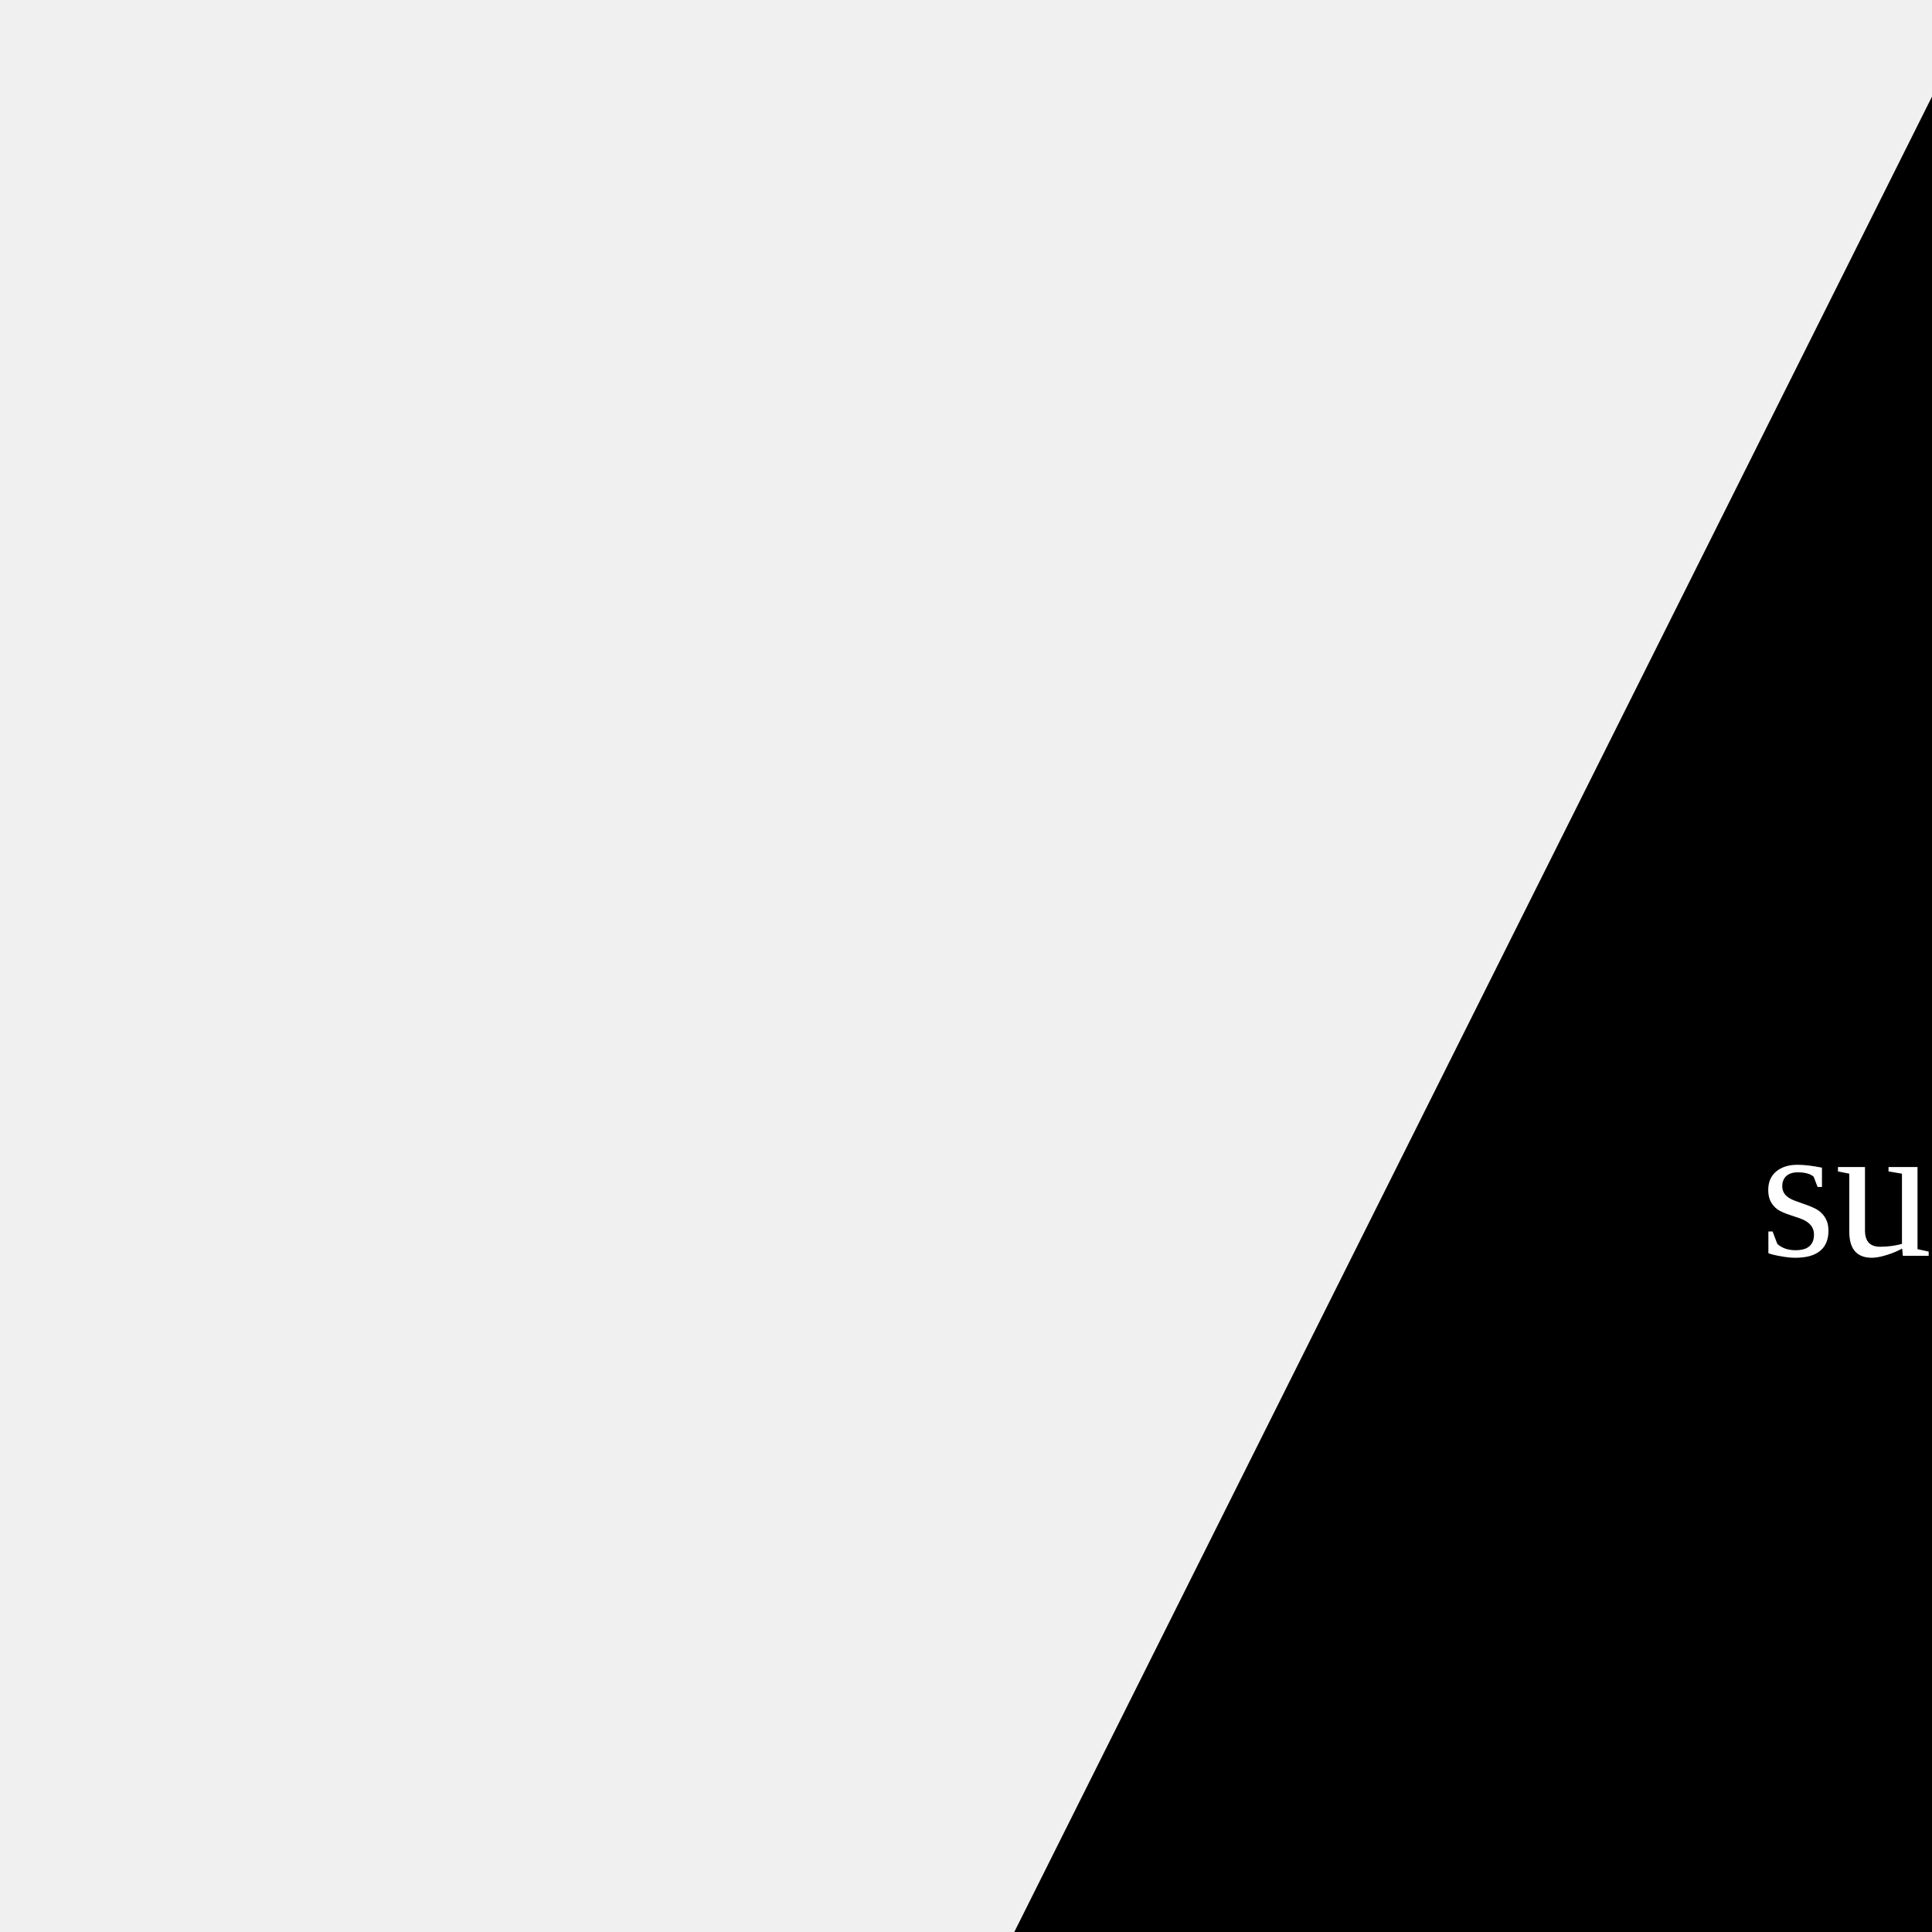
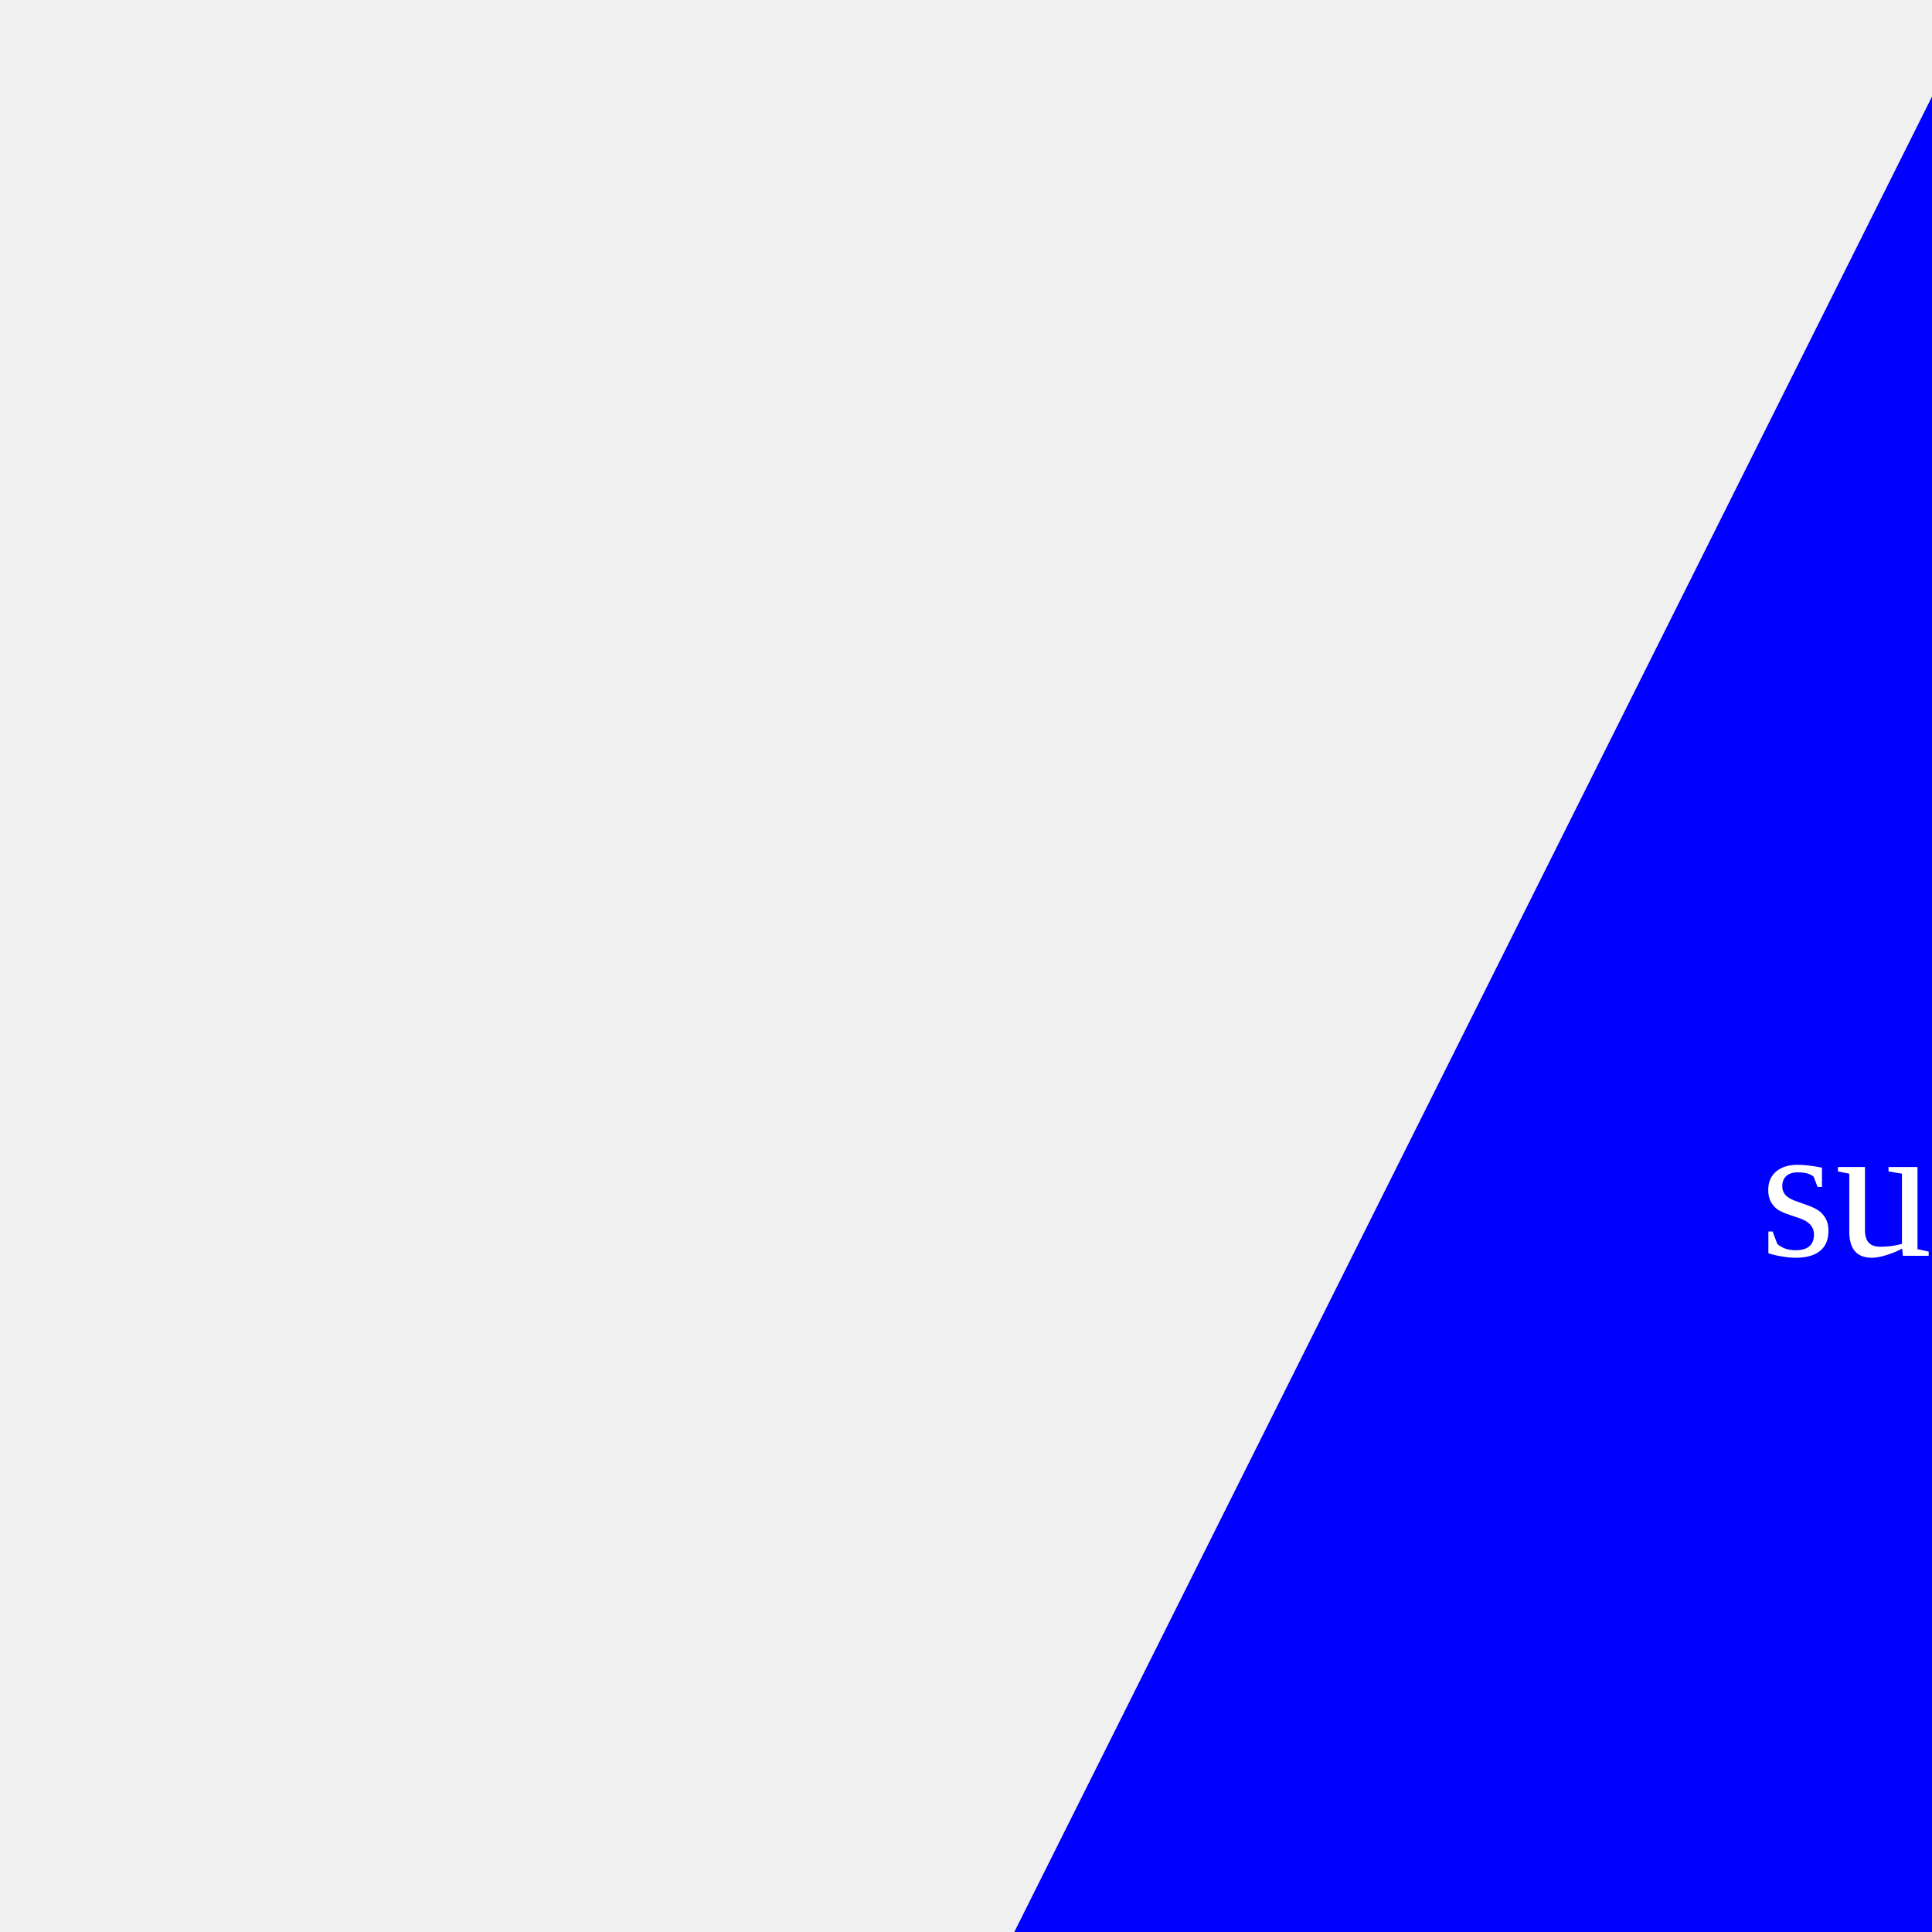
<svg xmlns="http://www.w3.org/2000/svg" version="1.1" width="300 px" height="200 px">
-   <polygon points="200,10 100,210 300,210" style="fill:black;" />
+   <polygon points="200,10 100,210 300,210" style="fill:blue;" />
  <text x="200" y="130" font-size="20" text-anchor="middle" fill="white">sush</text>
</svg>
